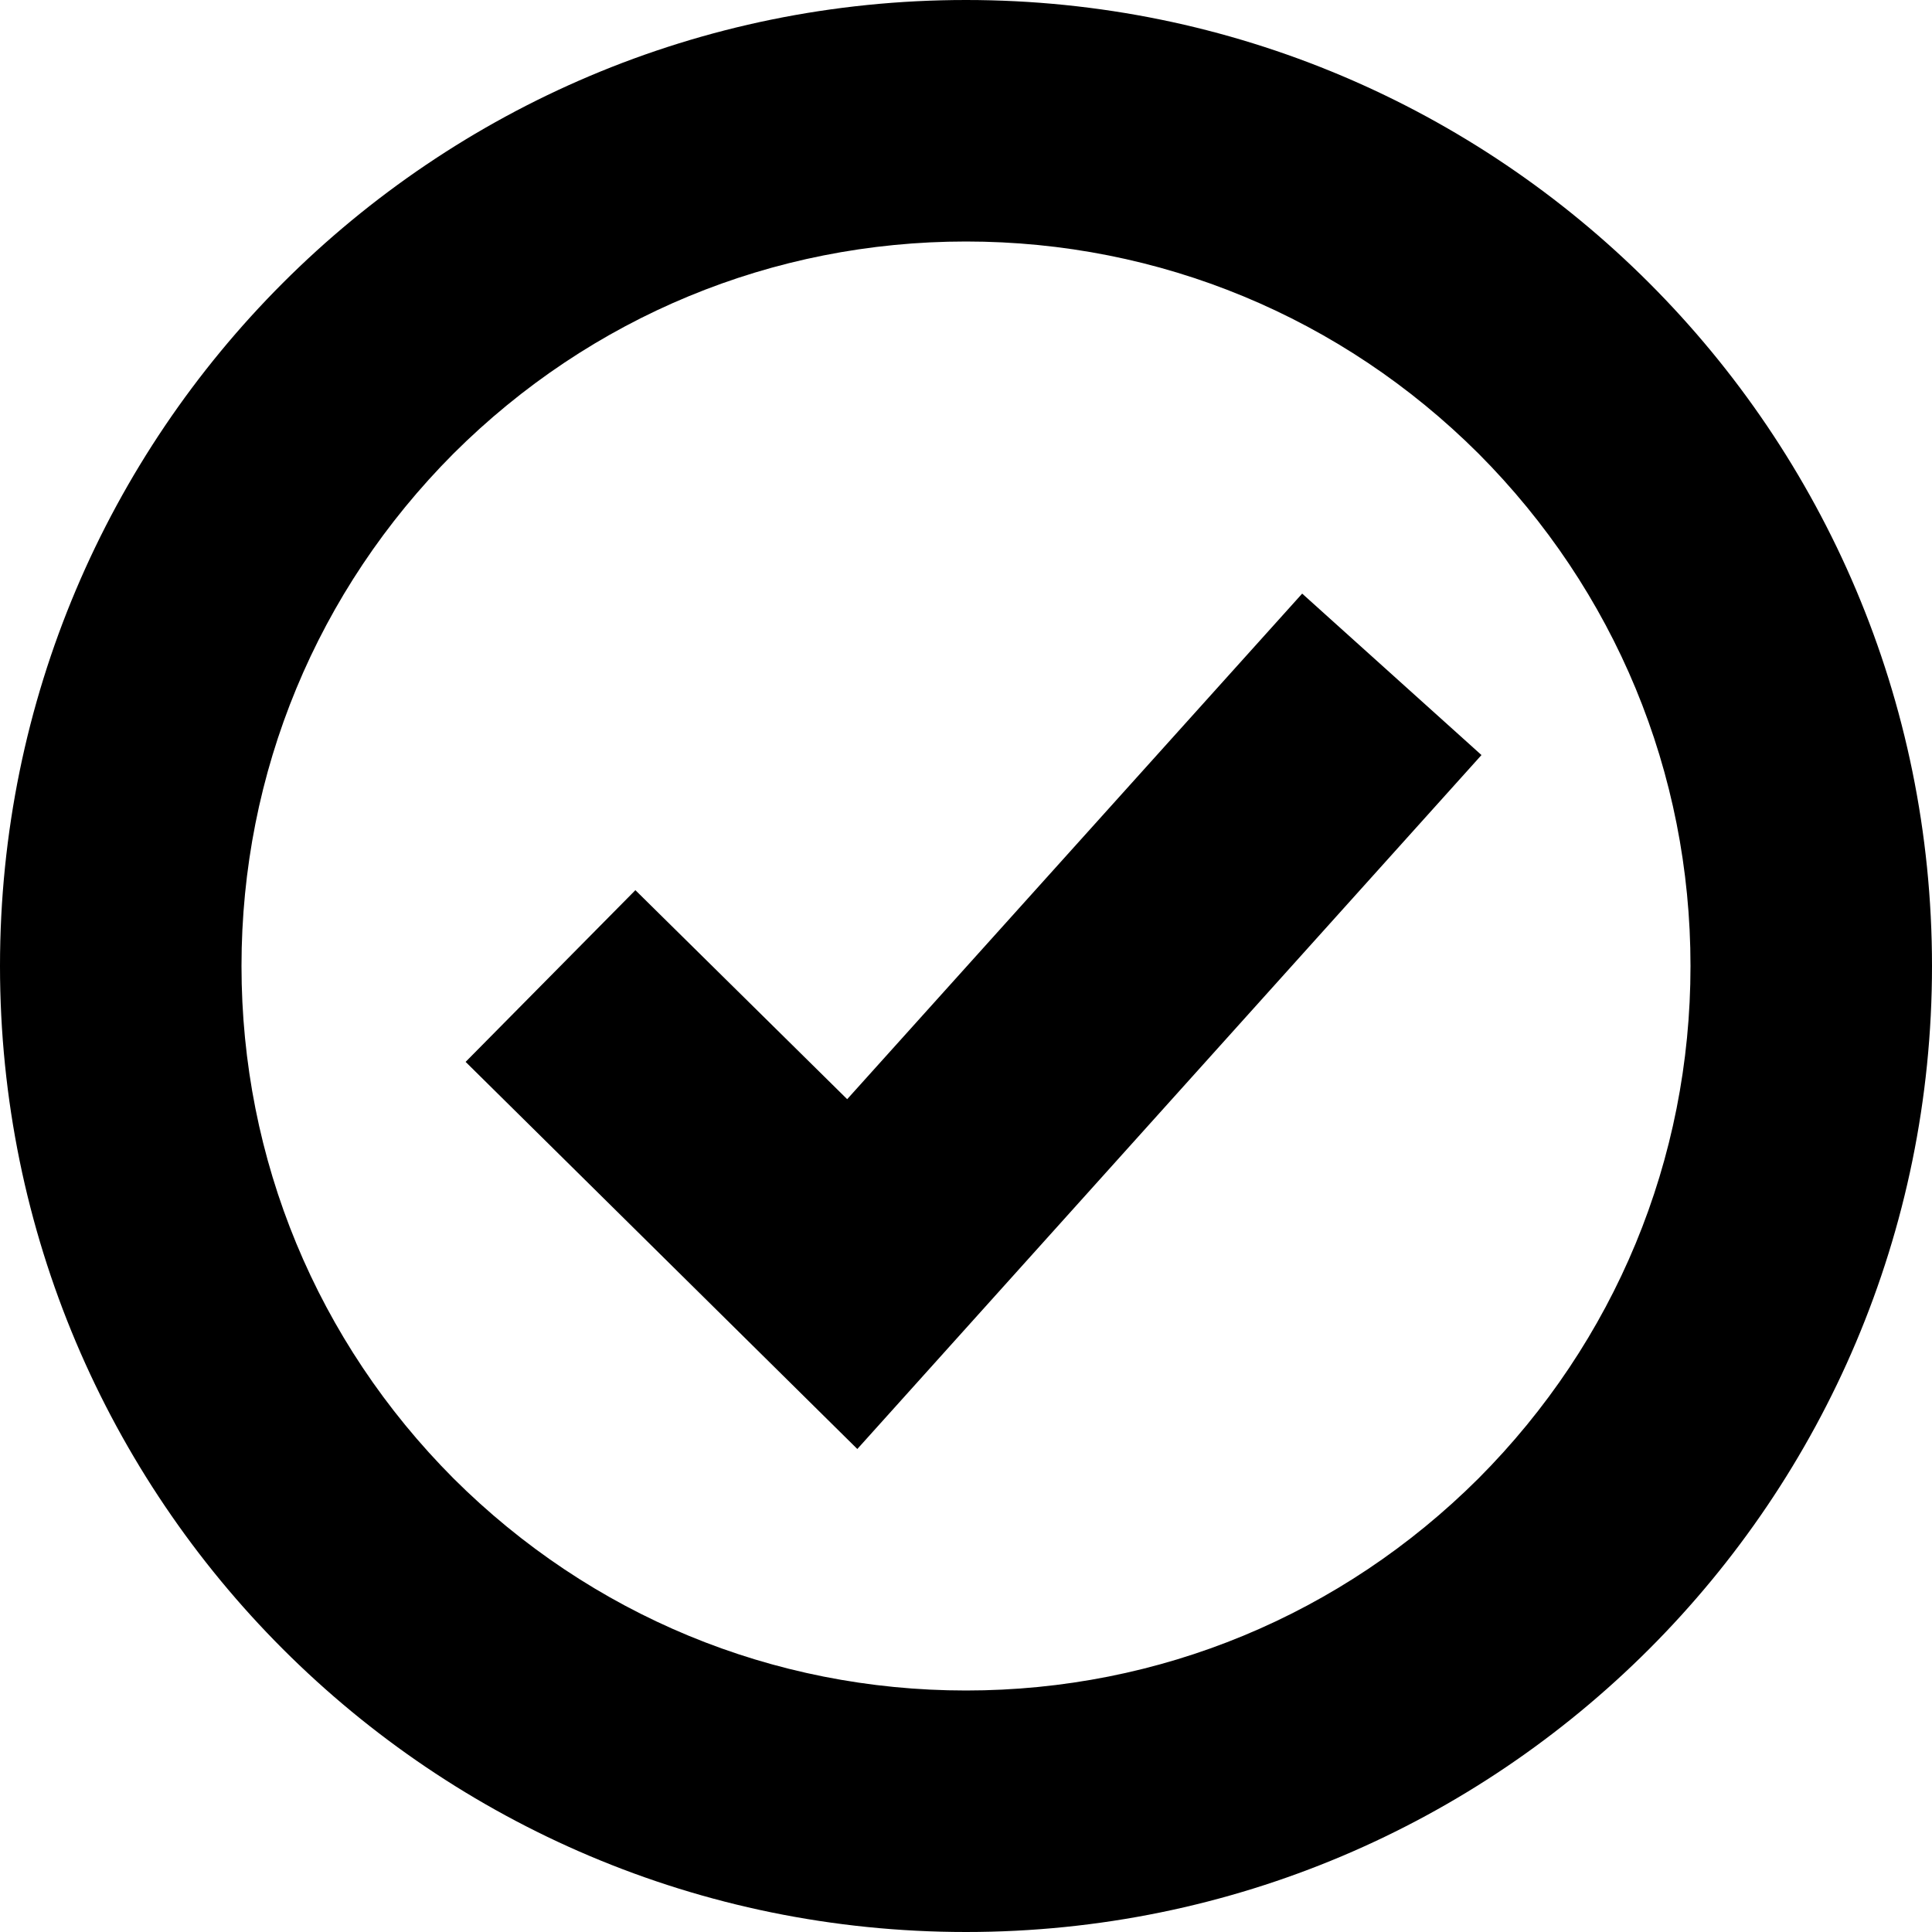
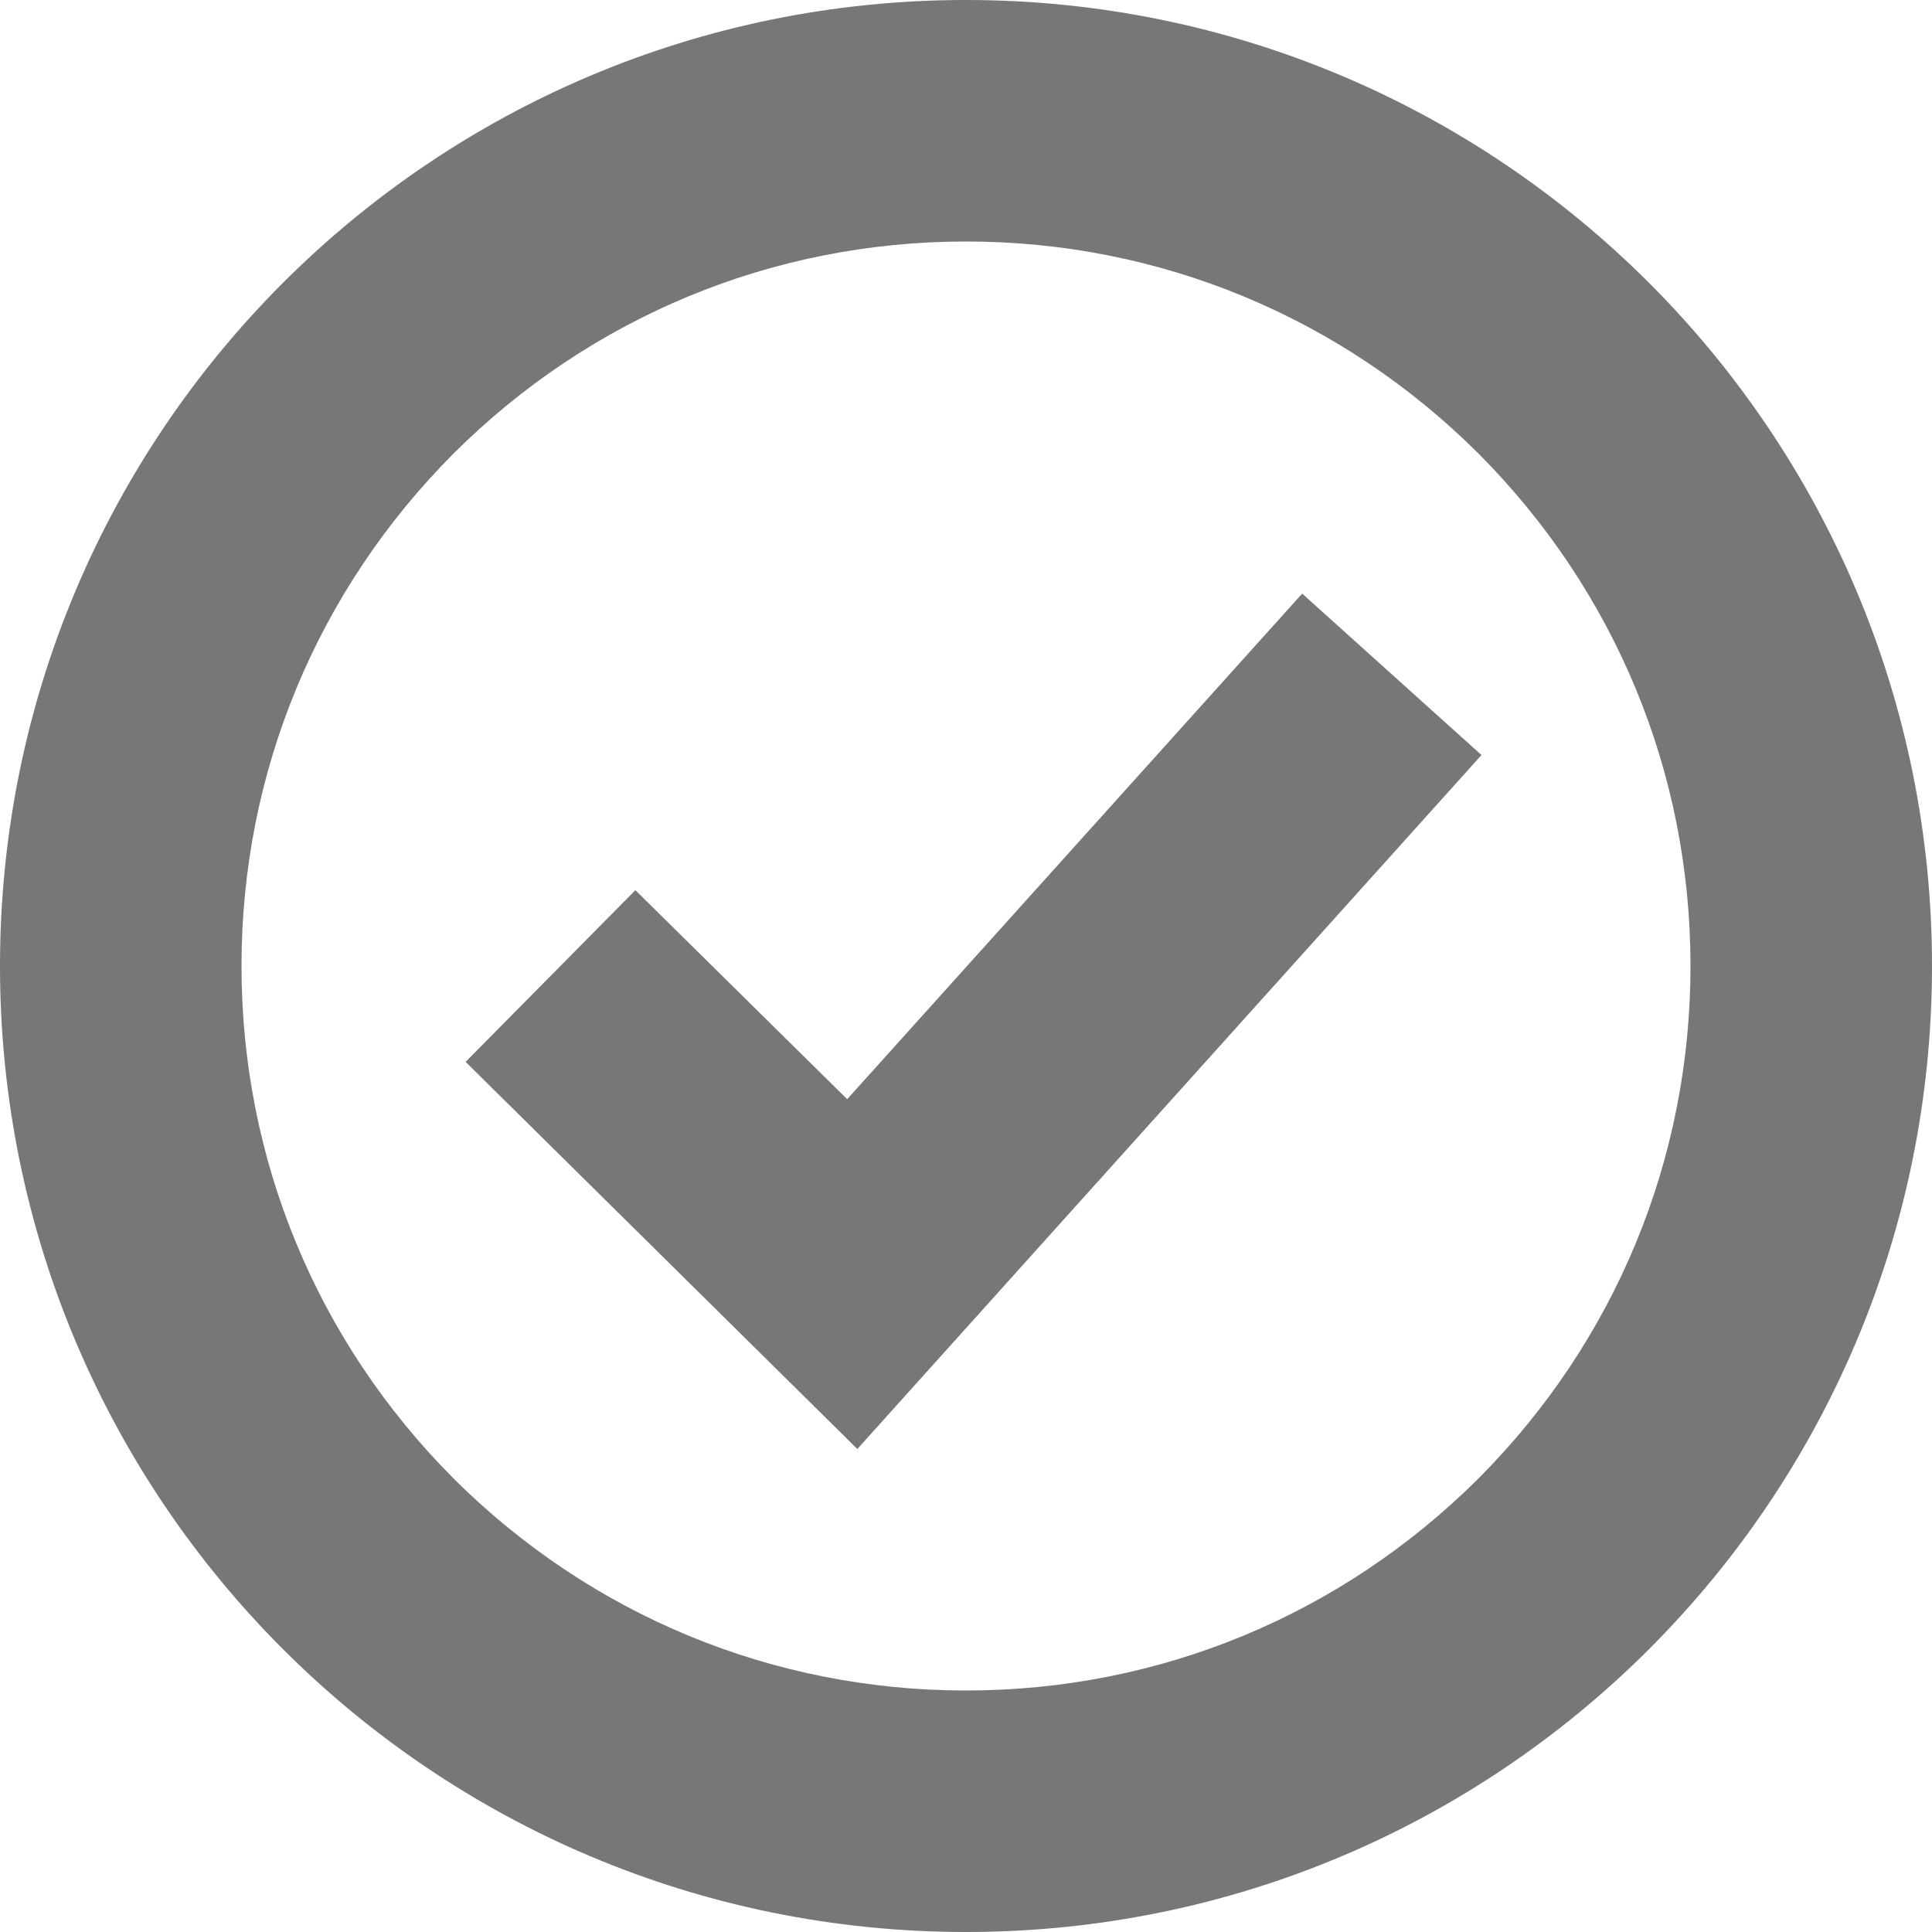
<svg xmlns="http://www.w3.org/2000/svg" height="16" viewBox="0 0 16 16" width="16">
  <path d="m0 0h16v16h-16z" fill="none" />
-   <path d="m8 0c-4.419 0-8 3.581-8 8s3.581 8 8 8 8-3.581 8-8-3.581-8-8-8zm4.244 12.244c-1.135 1.131-2.641 1.756-4.244 1.756s-3.109-.625-4.244-1.756c-1.131-1.135-1.756-2.641-1.756-4.244s.625-3.109 1.756-4.244c1.135-1.131 2.641-1.756 4.244-1.756s3.109.625 4.244 1.756c1.131 1.135 1.756 2.641 1.756 4.244s-.625 3.109-1.756 4.244zm-1.46-7.328-3.768 4.187-1.754-1.731-1.406 1.422 3.244 3.206 5.169-5.747z" />
+   <path d="m8 0c-4.419 0-8 3.581-8 8s3.581 8 8 8 8-3.581 8-8-3.581-8-8-8zm4.244 12.244c-1.135 1.131-2.641 1.756-4.244 1.756s-3.109-.625-4.244-1.756c-1.131-1.135-1.756-2.641-1.756-4.244s.625-3.109 1.756-4.244c1.135-1.131 2.641-1.756 4.244-1.756s3.109.625 4.244 1.756c1.131 1.135 1.756 2.641 1.756 4.244s-.625 3.109-1.756 4.244zm-1.46-7.328-3.768 4.187-1.754-1.731-1.406 1.422 3.244 3.206 5.169-5.747z" fill="#777" />
</svg>
